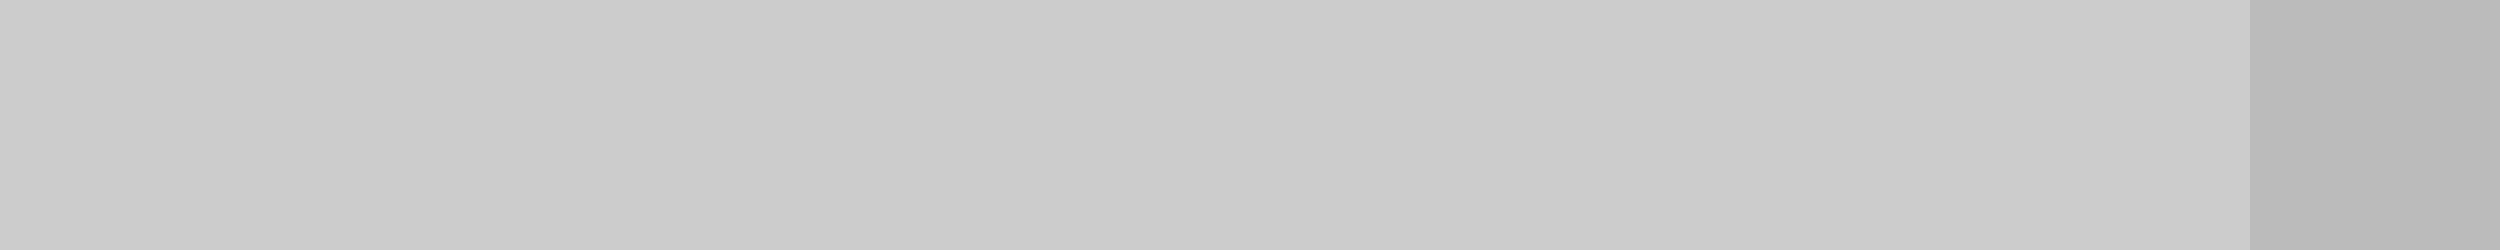
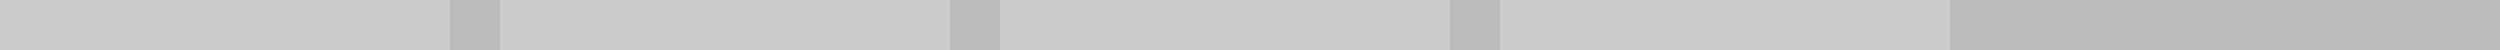
- <svg xmlns="http://www.w3.org/2000/svg" version="1.1" id="Layer_1" x="0px" y="0px" viewBox="0 0 10 1" enable-background="new 0 0 10 1" xml:space="preserve">
+ <svg xmlns="http://www.w3.org/2000/svg" version="1.1" id="Layer_1" x="0px" y="0px" viewBox="0 0 50 1" enable-background="new 0 0 50 1" xml:space="preserve">
  <g>
    <rect width="9" height="1" style="fill: #CCC;" />
    <rect width="1" height="1" x="9" style="fill: #BBB;" />
    <rect width="9" height="1" x="10" style="fill: #CCC;" />
    <rect width="1" height="1" x="19" style="fill: #BBB;" />
    <rect width="9" height="1" x="20" style="fill: #CCC;" />
    <rect width="1" height="1" x="29" style="fill: #BBB;" />
    <rect width="9" height="1" x="30" style="fill: #CCC;" />
    <rect width="1" height="1" x="39" style="fill: #BBB;" />
-     <rect width="9" height="1" x="40" style="fill: #CCC;" />
-     <rect width="1" height="1" x="49" style="fill: #AAA;" />
+     <rect width="9" height="1" x="40" style="fill: #BBB;" />
+     <rect width="1" height="1" x="49" style="fill: #BBB;" />
  </g>
</svg>
